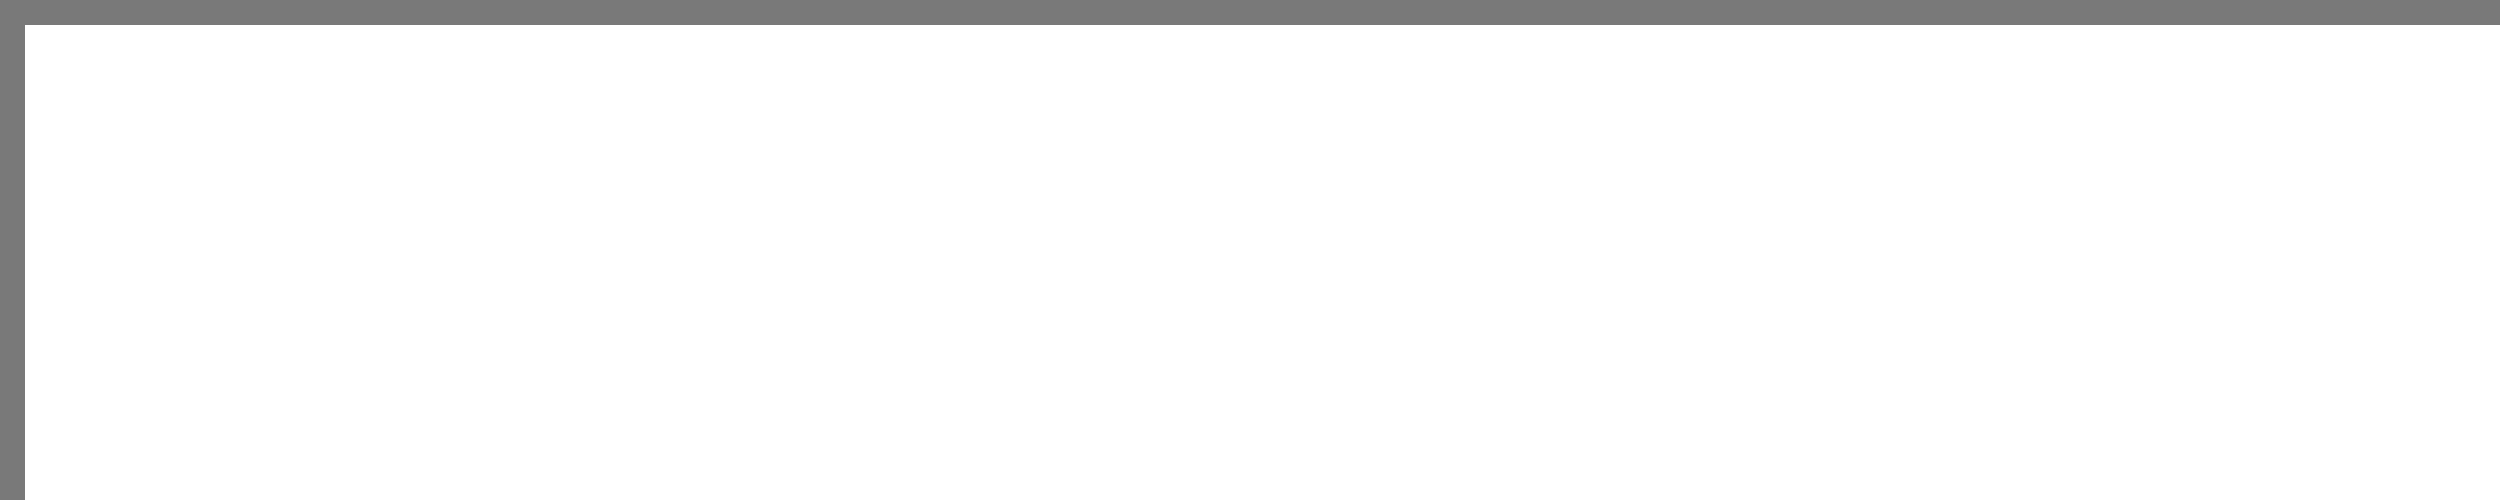
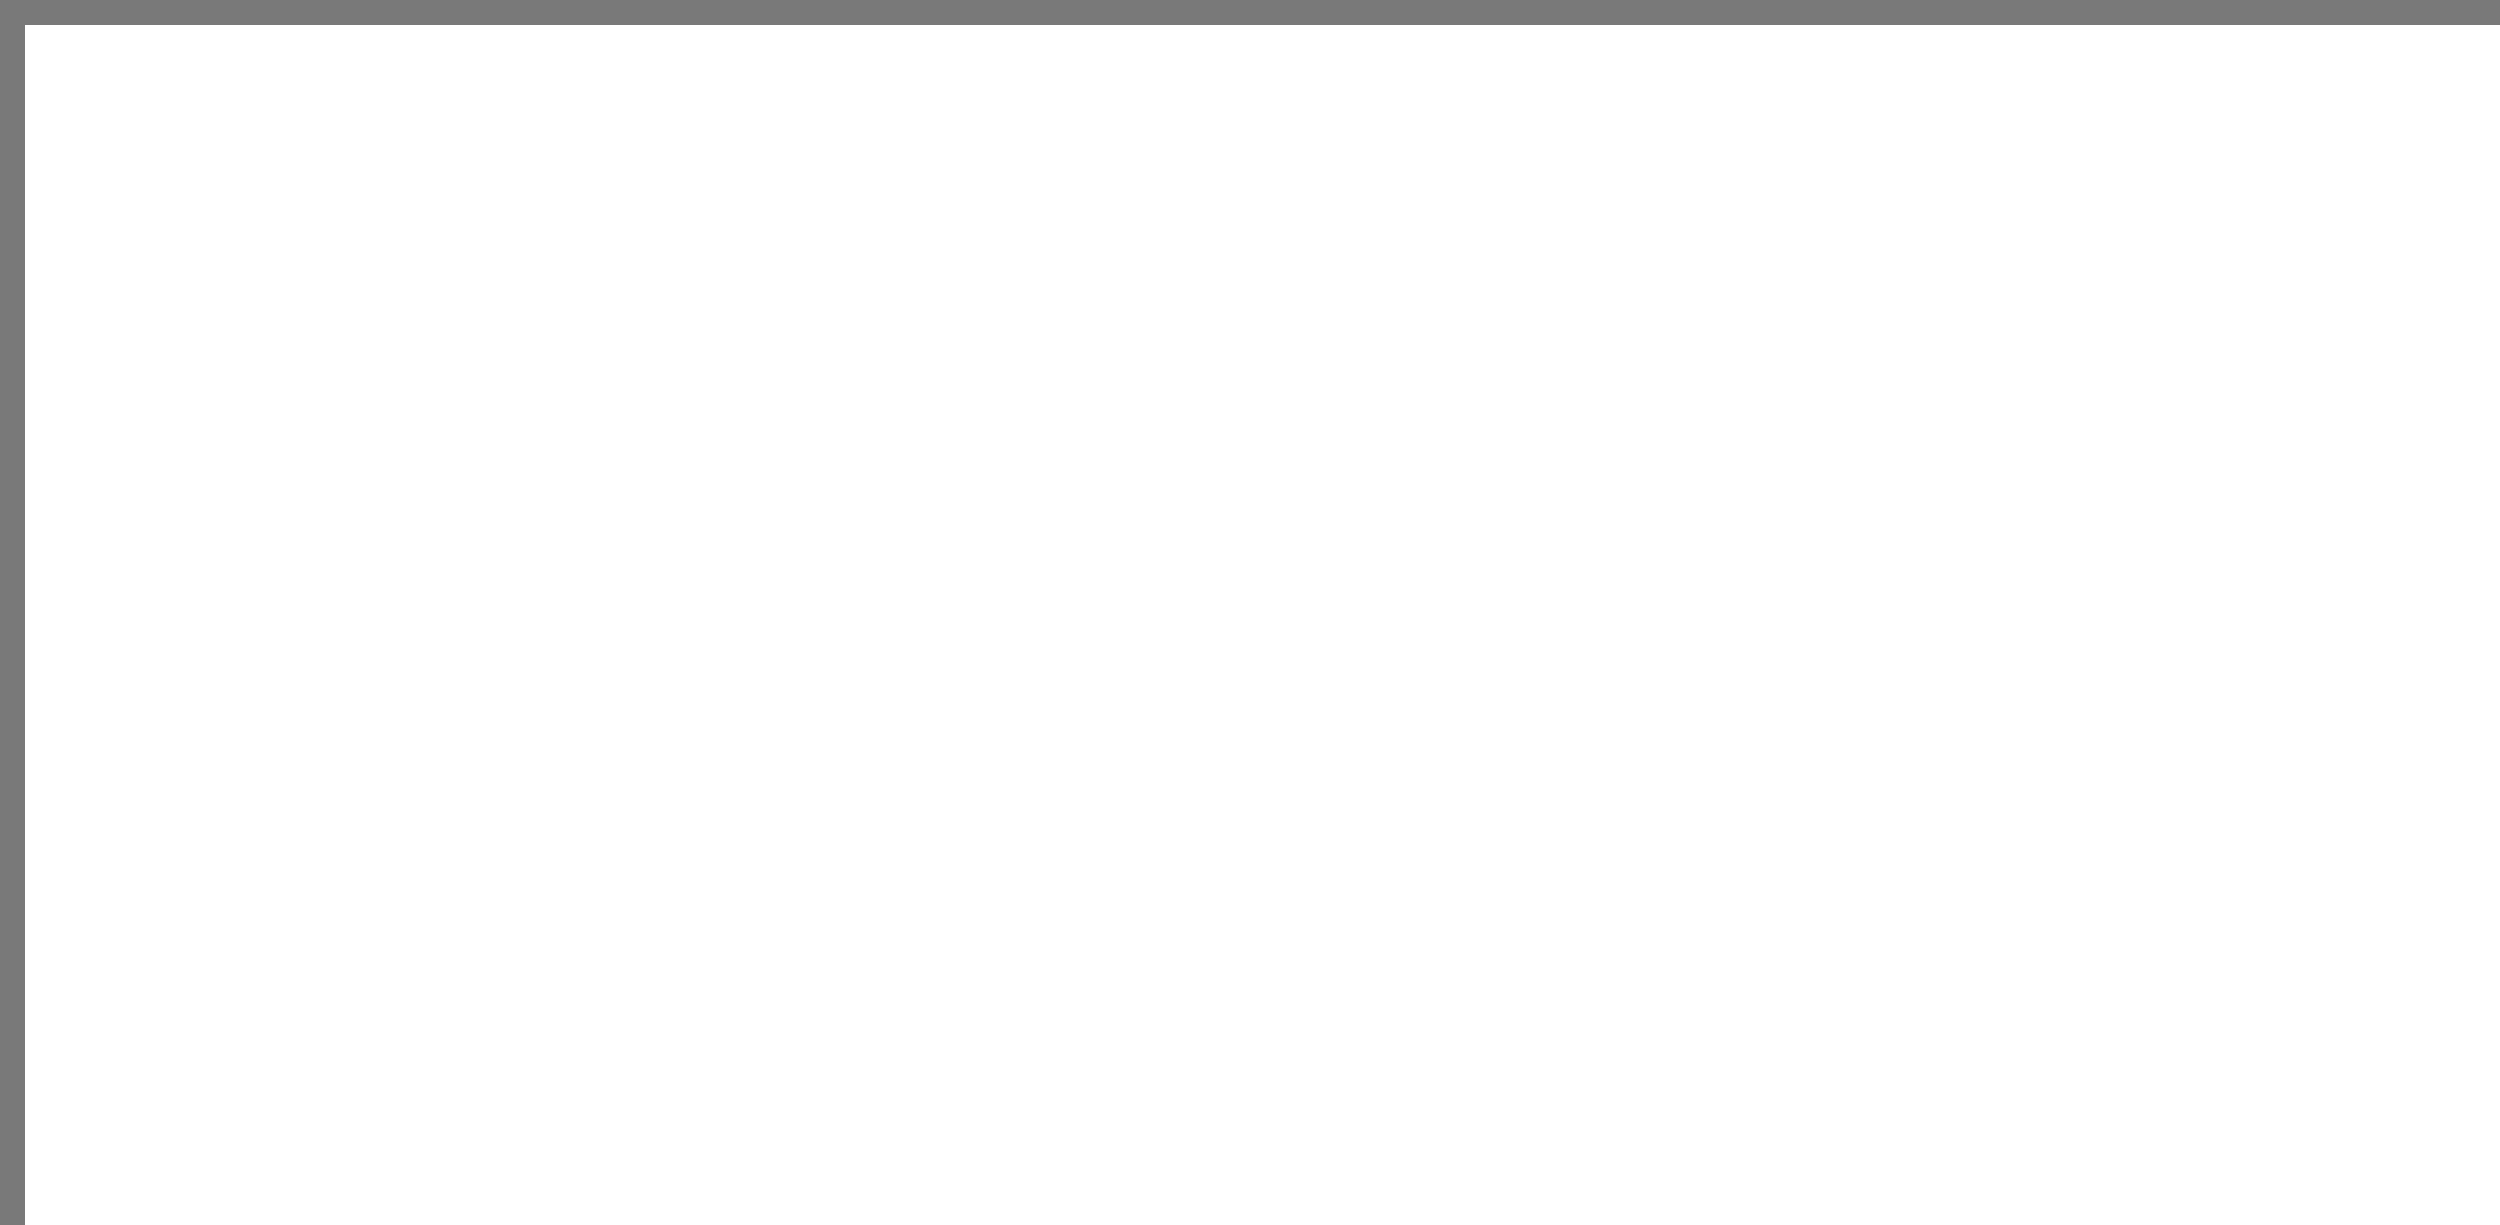
- <svg xmlns="http://www.w3.org/2000/svg" version="1.1" width="100px" height="20px" viewBox="100 49 100 20">
-   <path d="M 1 1  L 100 1  L 100 20  L 1 20  L 1 1  Z " fill-rule="nonzero" fill="rgba(255, 255, 255, 1)" stroke="none" transform="matrix(1 0 0 1 100 49 )" class="fill" />
-   <path d="M 0.5 1  L 0.5 20  " stroke-width="1" stroke-dasharray="0" stroke="rgba(121, 121, 121, 1)" fill="none" transform="matrix(1 0 0 1 100 49 )" class="stroke" />
-   <path d="M 0 0.5  L 100 0.5  " stroke-width="1" stroke-dasharray="0" stroke="rgba(121, 121, 121, 1)" fill="none" transform="matrix(1 0 0 1 100 49 )" class="stroke" />
+ <svg xmlns="http://www.w3.org/2000/svg" version="1.1" width="100px" height="49px" viewBox="300 0 100 49">
+   <path d="M 1 1  L 100 1  L 100 49  L 1 49  L 1 1  Z " fill-rule="nonzero" fill="rgba(255, 255, 255, 1)" stroke="none" transform="matrix(1 0 0 1 300 0 )" class="fill" />
+   <path d="M 0.5 1  L 0.5 49  " stroke-width="1" stroke-dasharray="0" stroke="rgba(121, 121, 121, 1)" fill="none" transform="matrix(1 0 0 1 300 0 )" class="stroke" />
+   <path d="M 0 0.5  L 100 0.5  " stroke-width="1" stroke-dasharray="0" stroke="rgba(121, 121, 121, 1)" fill="none" transform="matrix(1 0 0 1 300 0 )" class="stroke" />
</svg>
